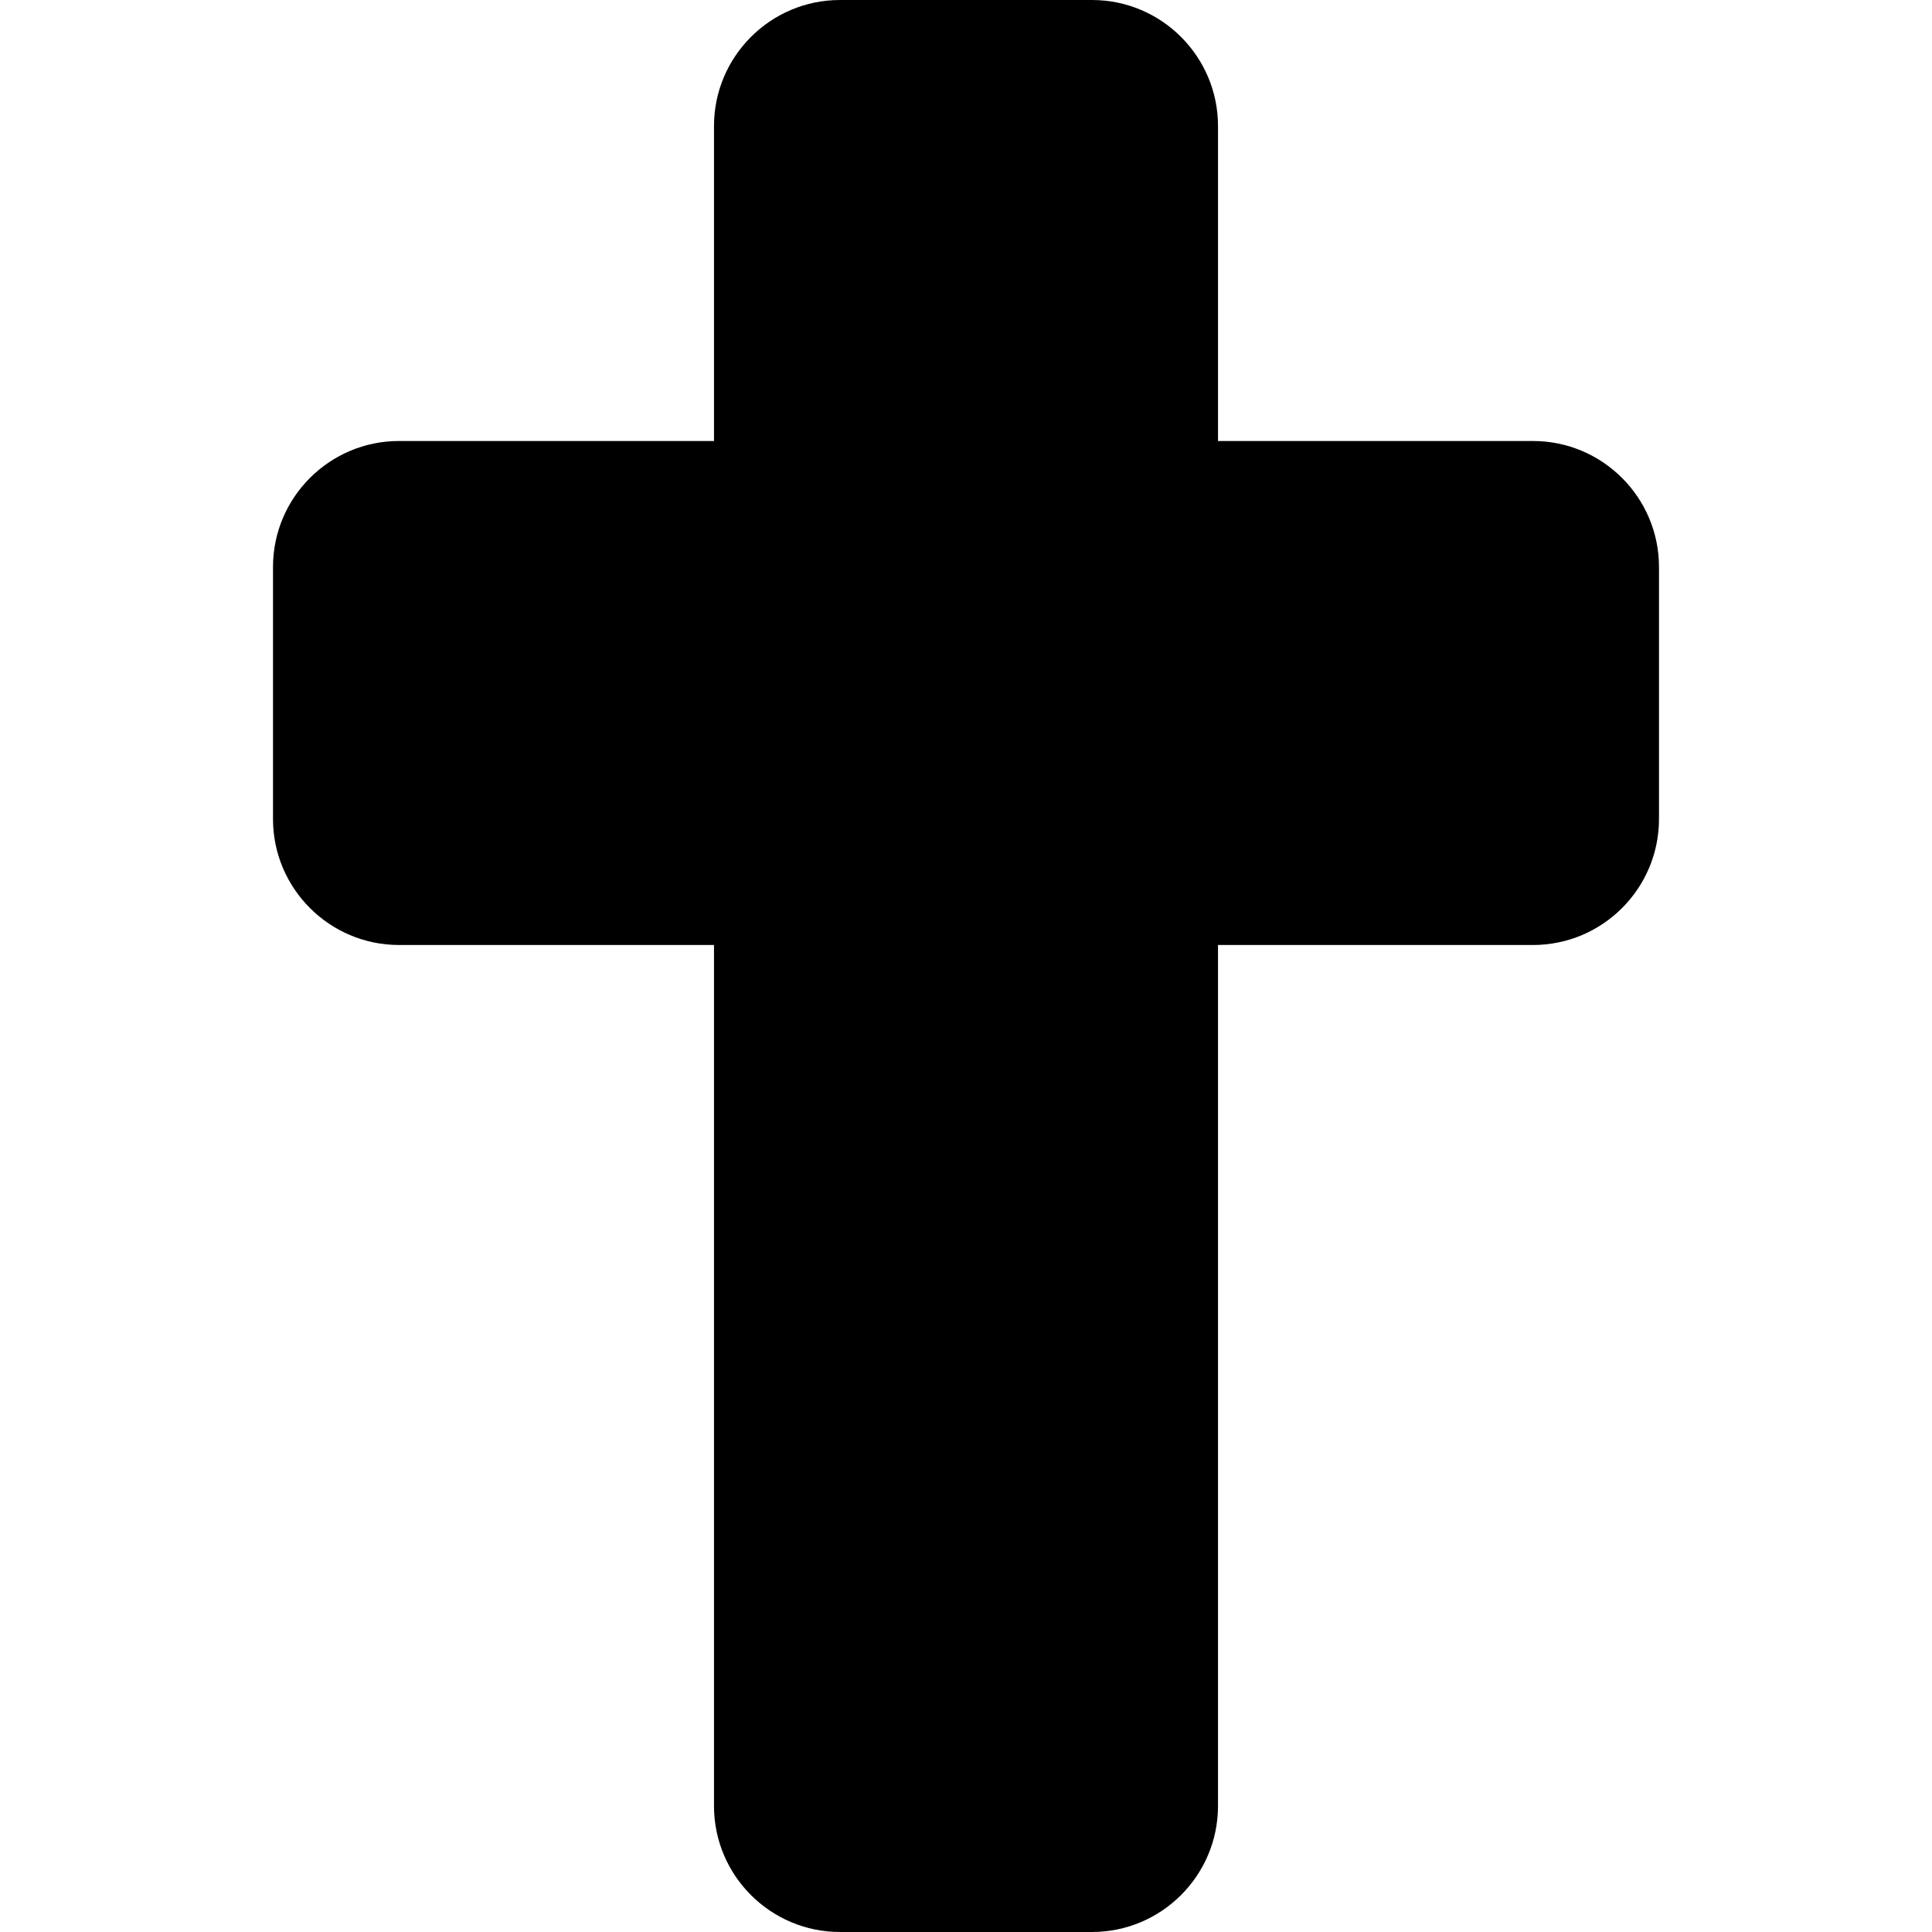
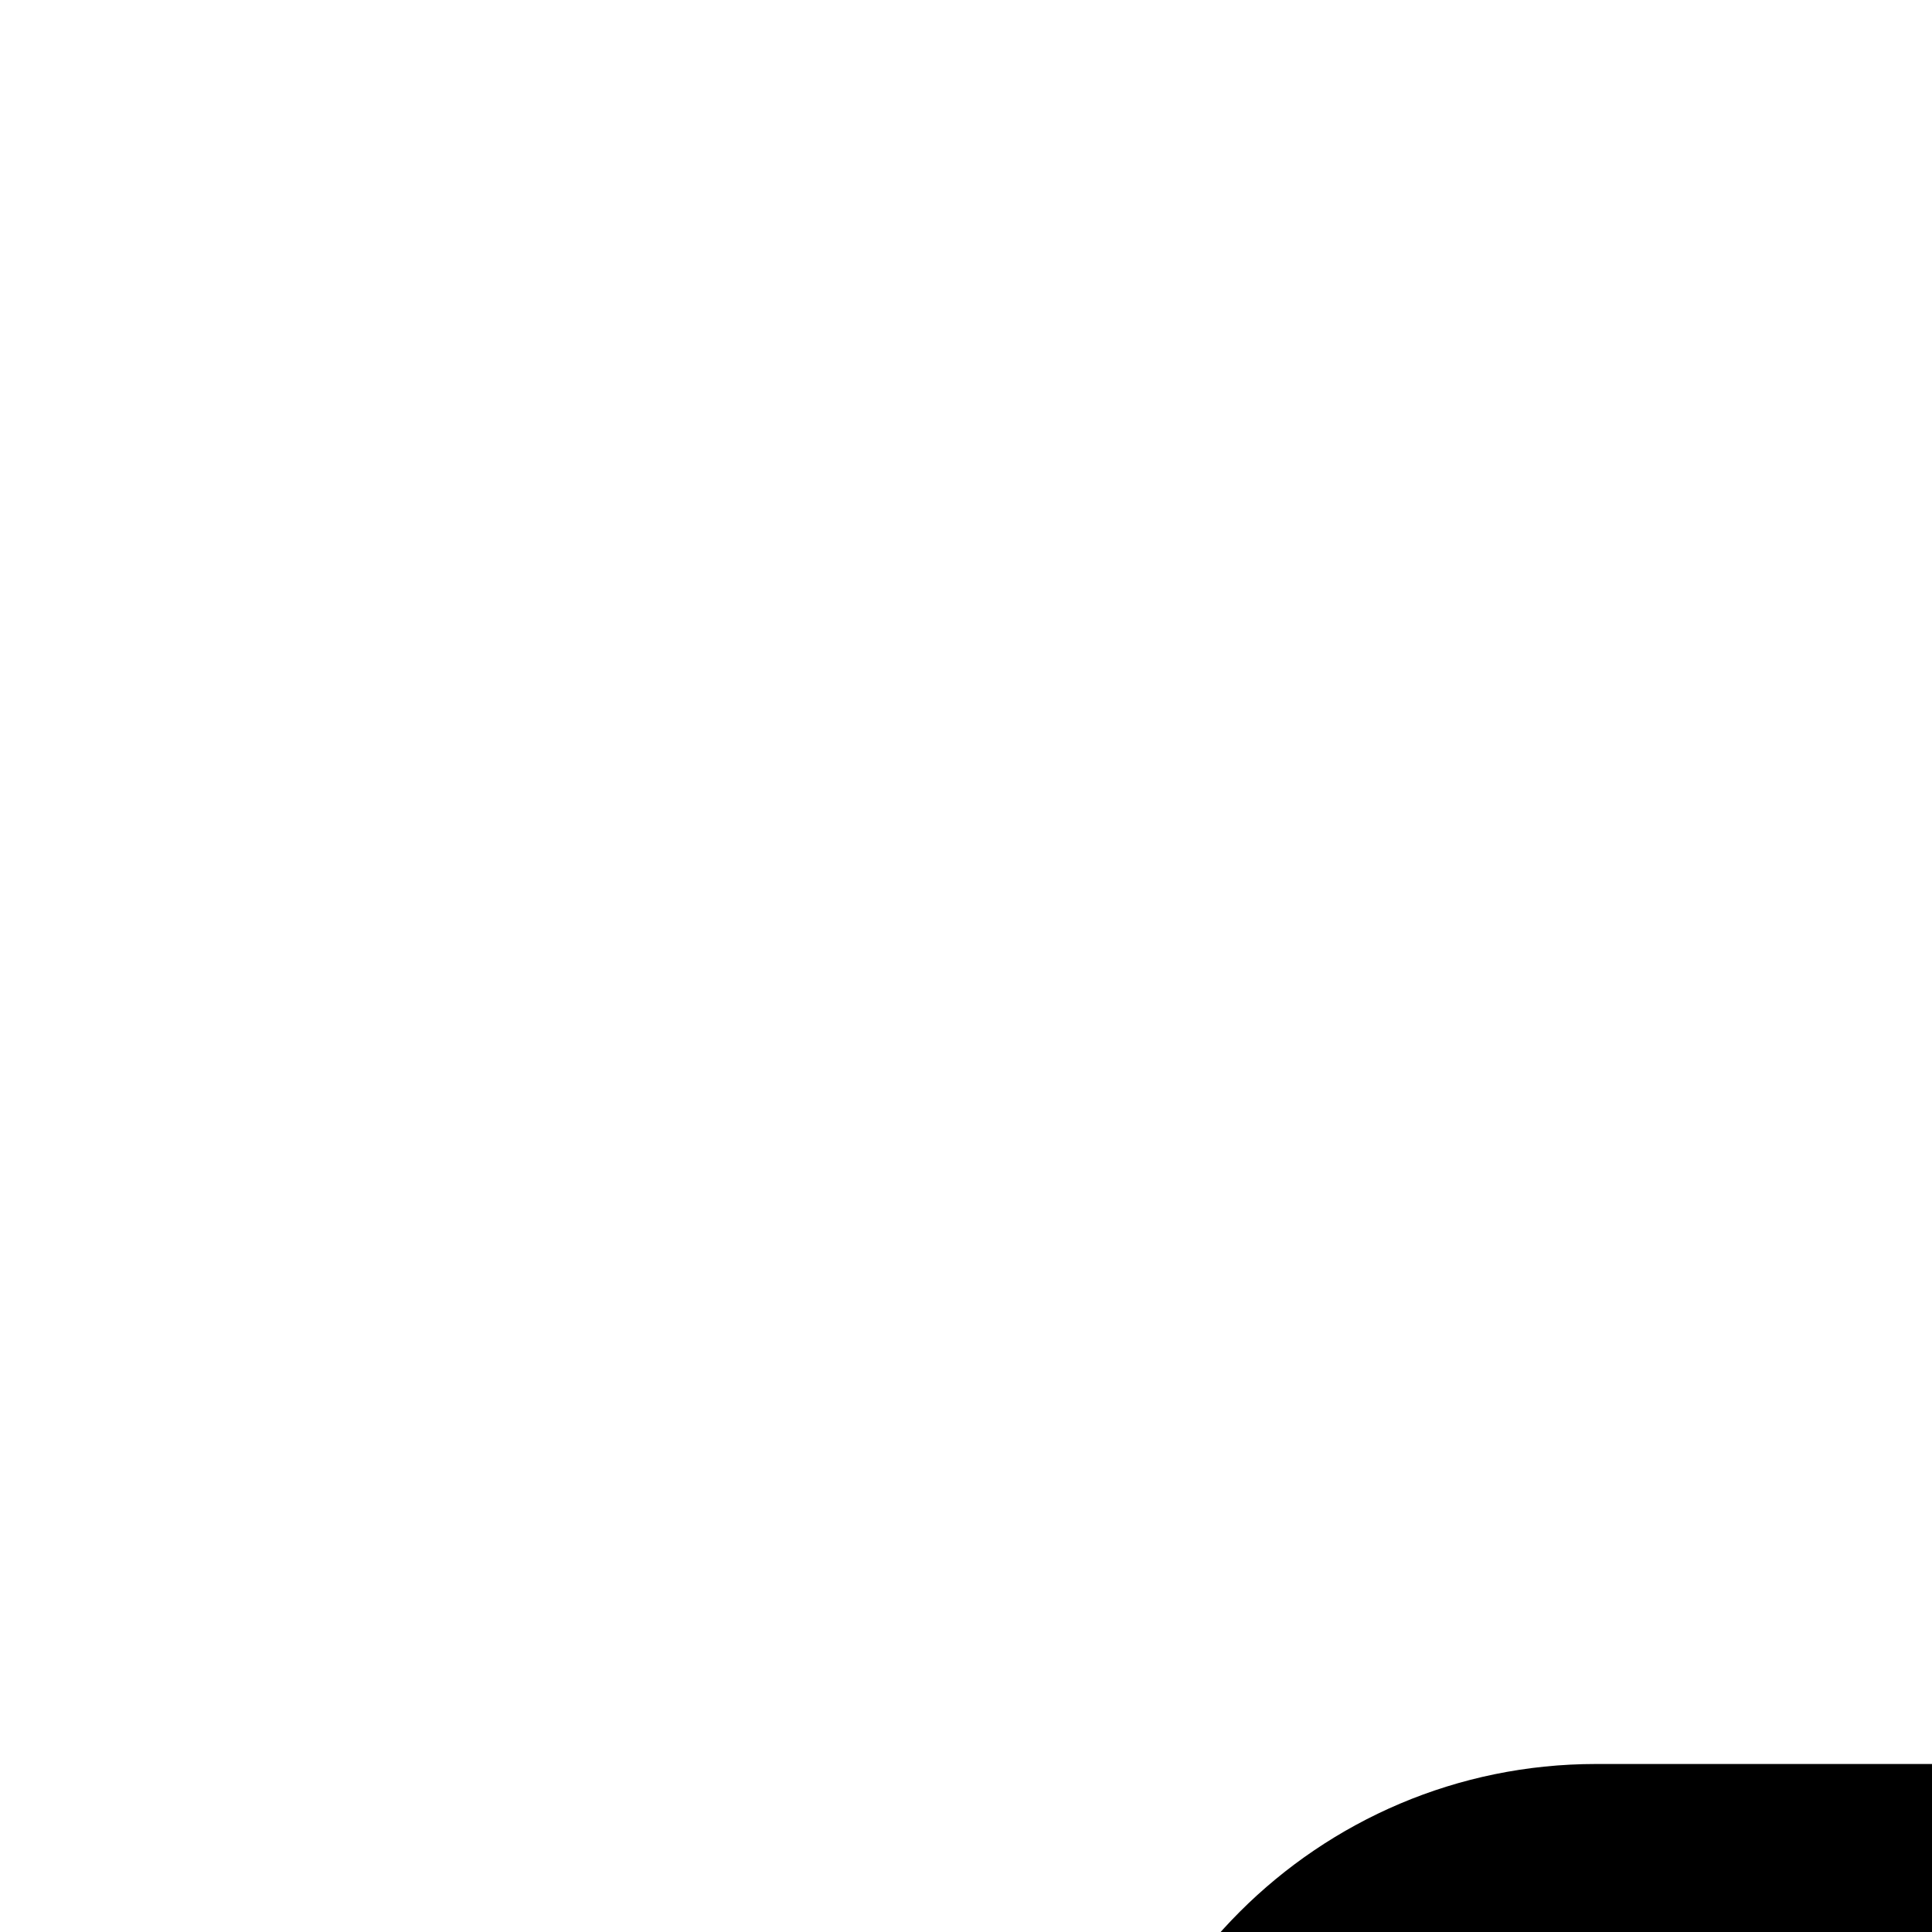
- <svg xmlns="http://www.w3.org/2000/svg" version="1.1" id="Layer_1" x="100%" y="100%" viewBox="0 0 512 512" style="enable-background:new 0 0 512 512;" xml:space="preserve">
+ <svg xmlns="http://www.w3.org/2000/svg" width="100%" height="100%" viewBox="0 0 128 128">
  <g>
    <g>
      <path d="M406.261,116.87h-83.478V33.391C322.783,14.978,307.804,0,289.391,0h-66.783c-18.413,0-33.391,14.978-33.391,33.391    v83.478h-83.478c-18.413,0-33.391,14.978-33.391,33.391v66.783c0,18.413,14.978,33.391,33.391,33.391h83.478v228.174    c0,18.413,14.978,33.391,33.391,33.391h66.783c18.413,0,33.391-14.978,33.391-33.391V250.435h83.478    c18.413,0,33.391-14.978,33.391-33.391v-66.783C439.652,131.848,424.674,116.87,406.261,116.87z" />
    </g>
  </g>
  <g>
</g>
  <g>
</g>
  <g>
</g>
  <g>
</g>
  <g>
</g>
  <g>
</g>
  <g>
</g>
  <g>
</g>
  <g>
</g>
  <g>
</g>
  <g>
</g>
  <g>
</g>
  <g>
</g>
  <g>
</g>
  <g>
</g>
</svg>
